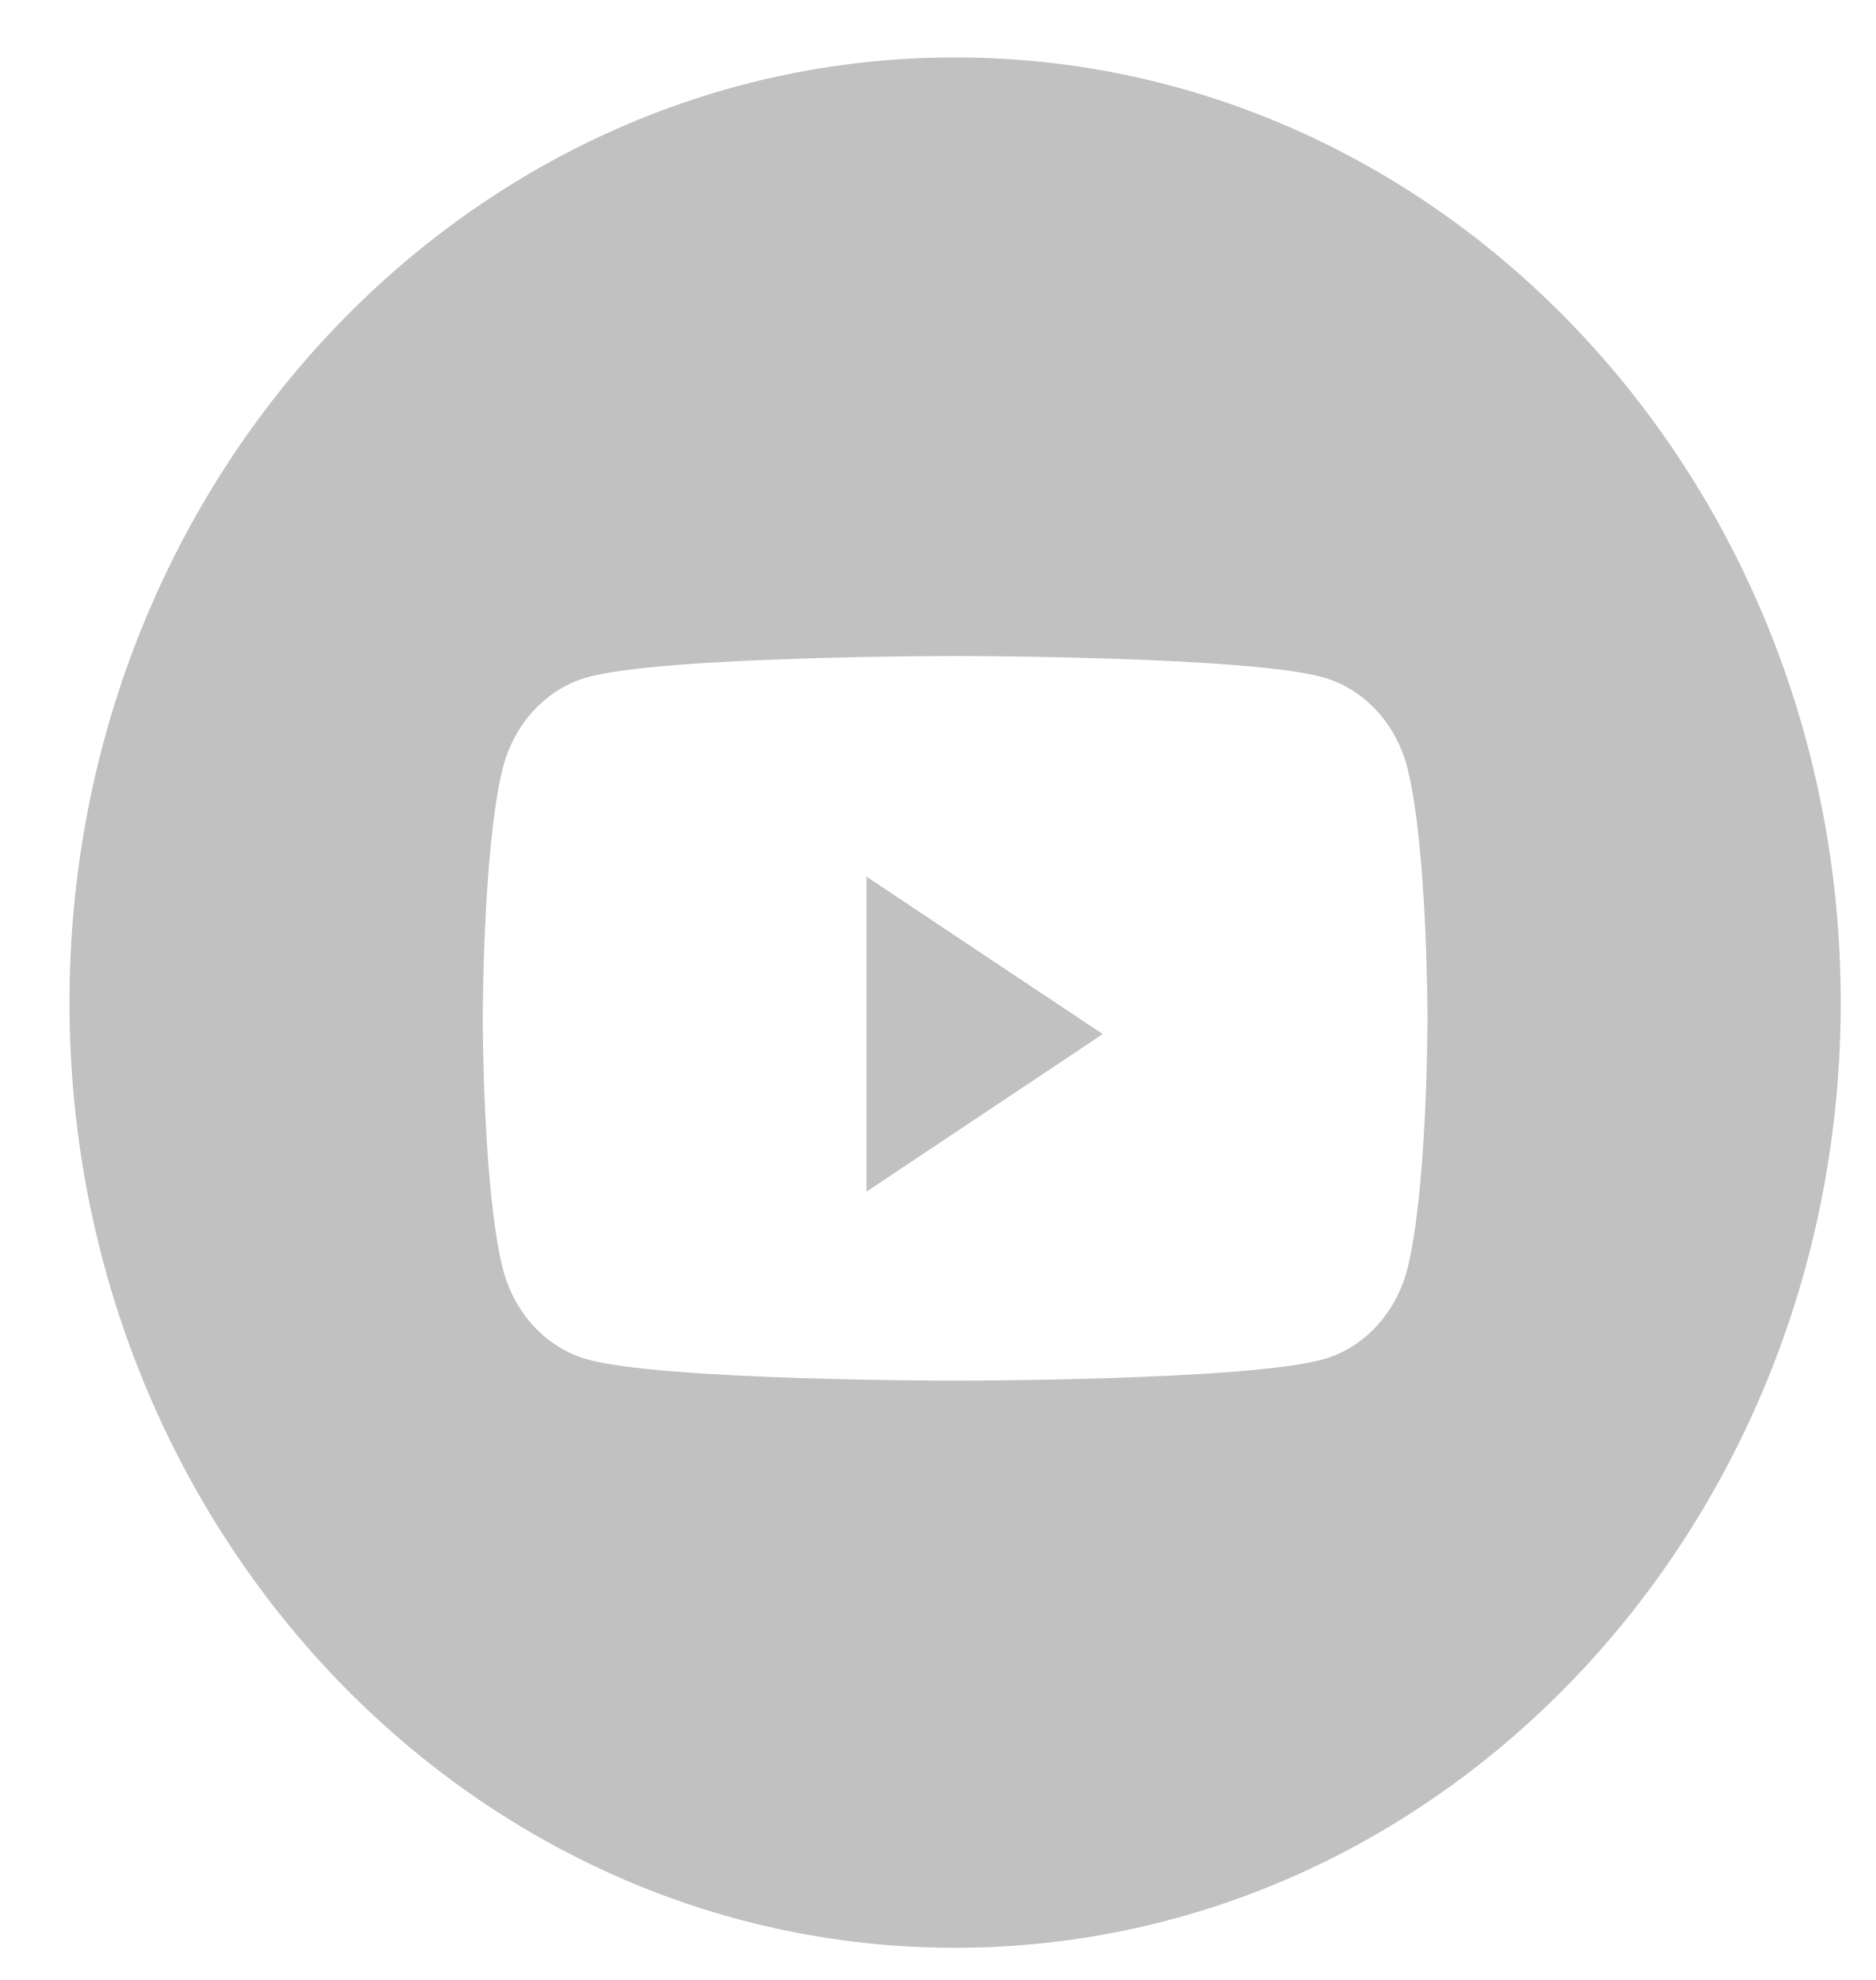
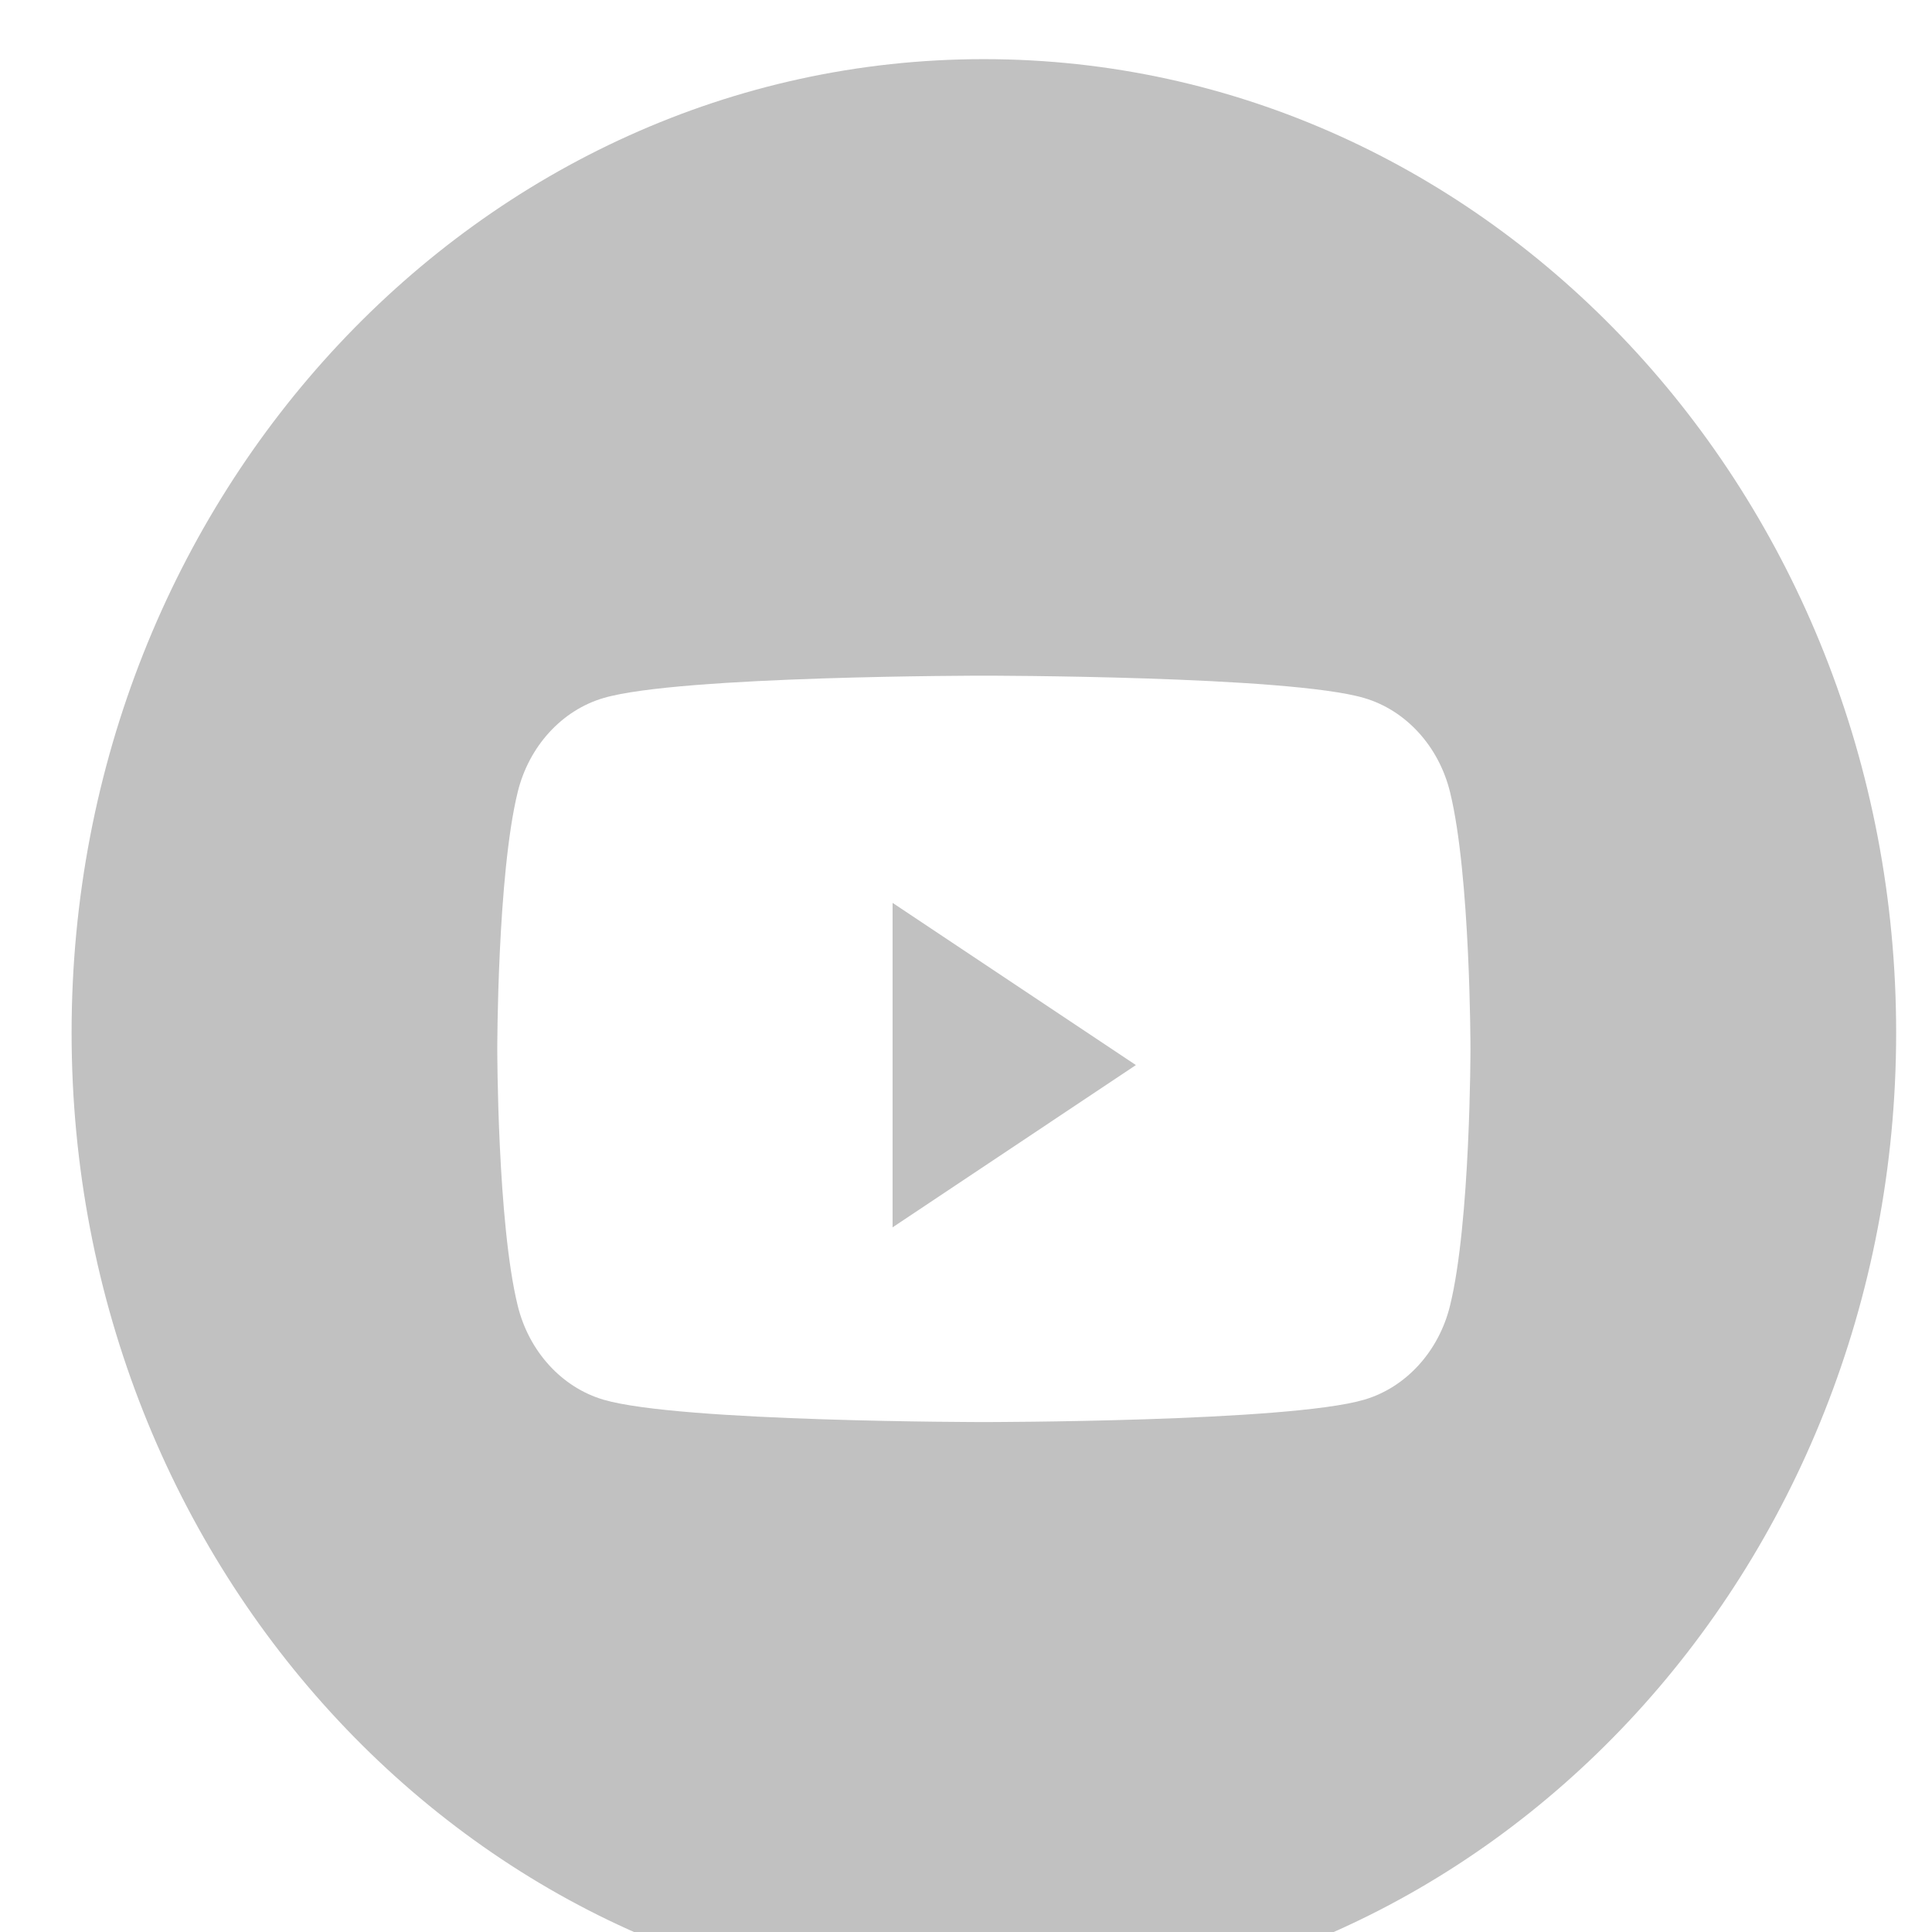
- <svg xmlns="http://www.w3.org/2000/svg" width="18" height="19" viewBox="0 0 18 19" fill="none">
+ <svg xmlns="http://www.w3.org/2000/svg" width="18" height="18" viewBox="0 0 18 18" fill="none">
  <path fill-rule="evenodd" clip-rule="evenodd" d="M0.667 9.621C0.667 4.612 4.472 0.551 9.166 0.551C13.861 0.551 17.666 4.612 17.666 9.621C17.666 14.63 13.861 18.691 9.166 18.691C4.472 18.691 0.667 14.63 0.667 9.621ZM13.51 7.381C13.406 6.954 13.099 6.617 12.709 6.503C12.002 6.295 9.166 6.295 9.166 6.295C9.166 6.295 6.331 6.295 5.624 6.503C5.234 6.617 4.927 6.954 4.823 7.381C4.633 8.156 4.633 9.772 4.633 9.772C4.633 9.772 4.633 11.388 4.823 12.163C4.927 12.59 5.234 12.927 5.624 13.041C6.331 13.249 9.166 13.249 9.166 13.249C9.166 13.249 12.002 13.249 12.709 13.041C13.099 12.927 13.406 12.59 13.51 12.163C13.7 11.388 13.7 9.772 13.7 9.772C13.7 9.772 13.7 8.156 13.51 7.381Z" fill="#C1C1C1" />
  <path fill-rule="evenodd" clip-rule="evenodd" d="M8.316 11.435V8.412L10.583 9.923L8.316 11.435Z" fill="#C1C1C1" />
</svg>
